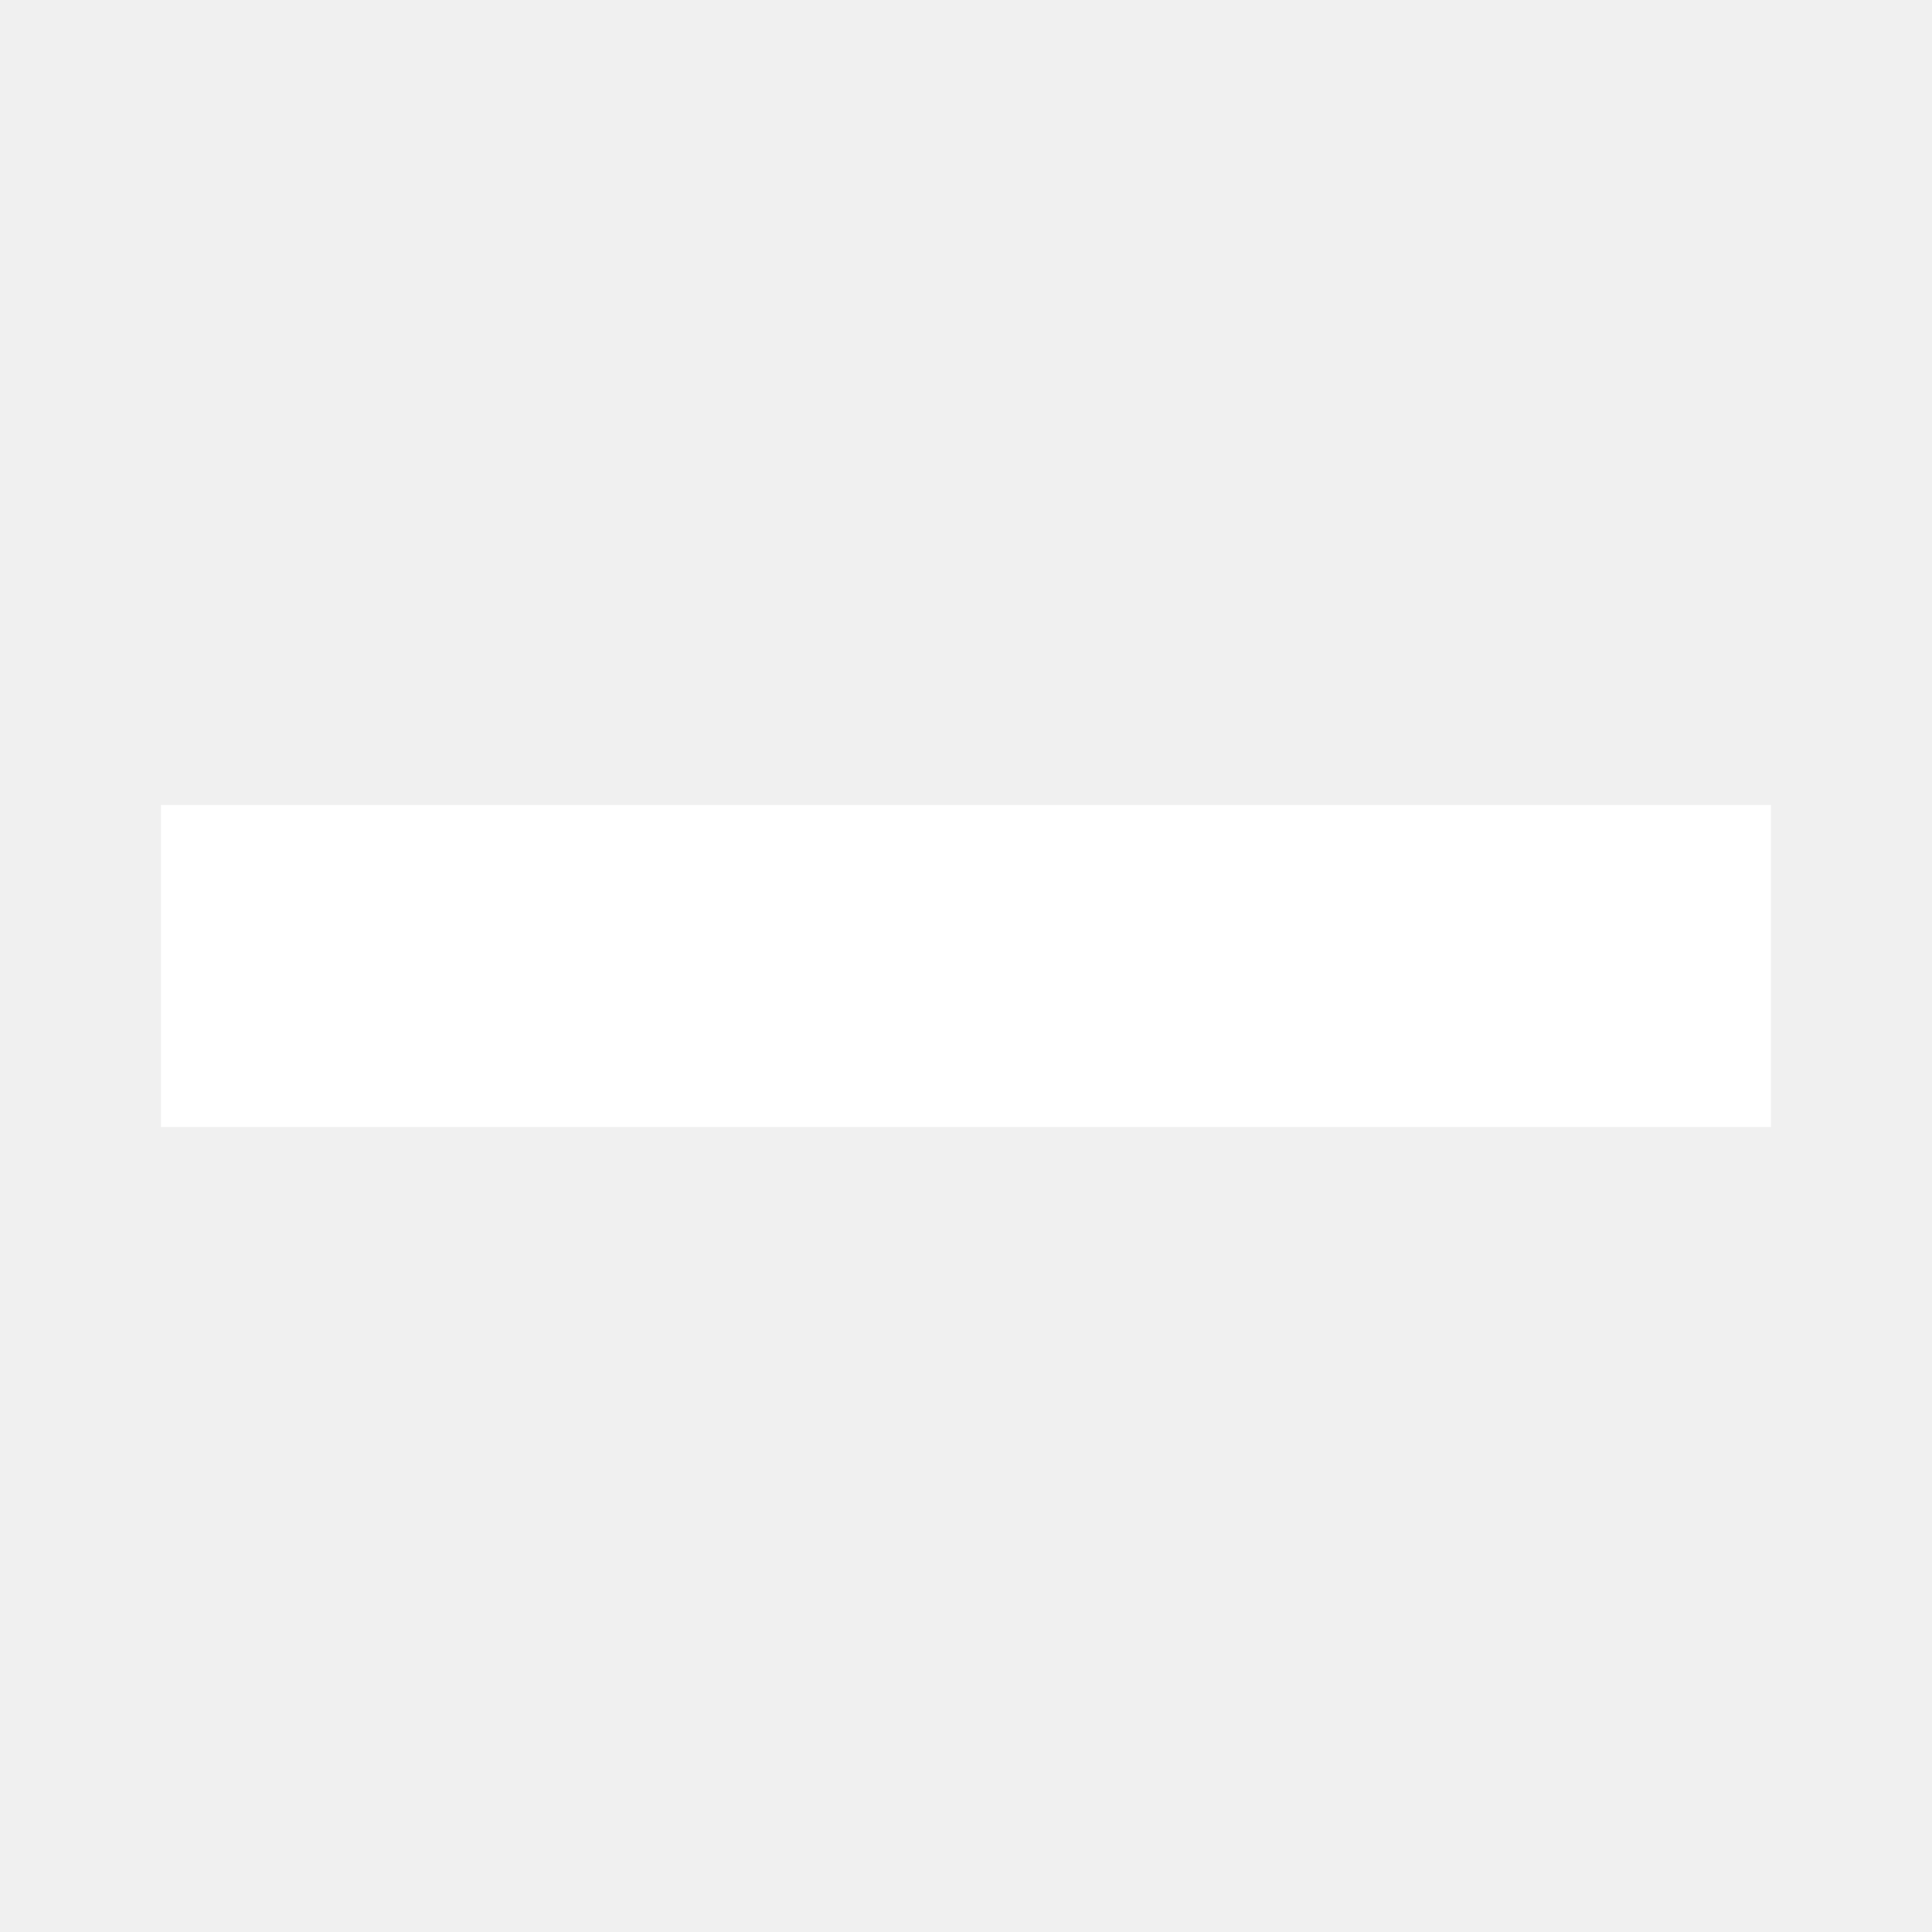
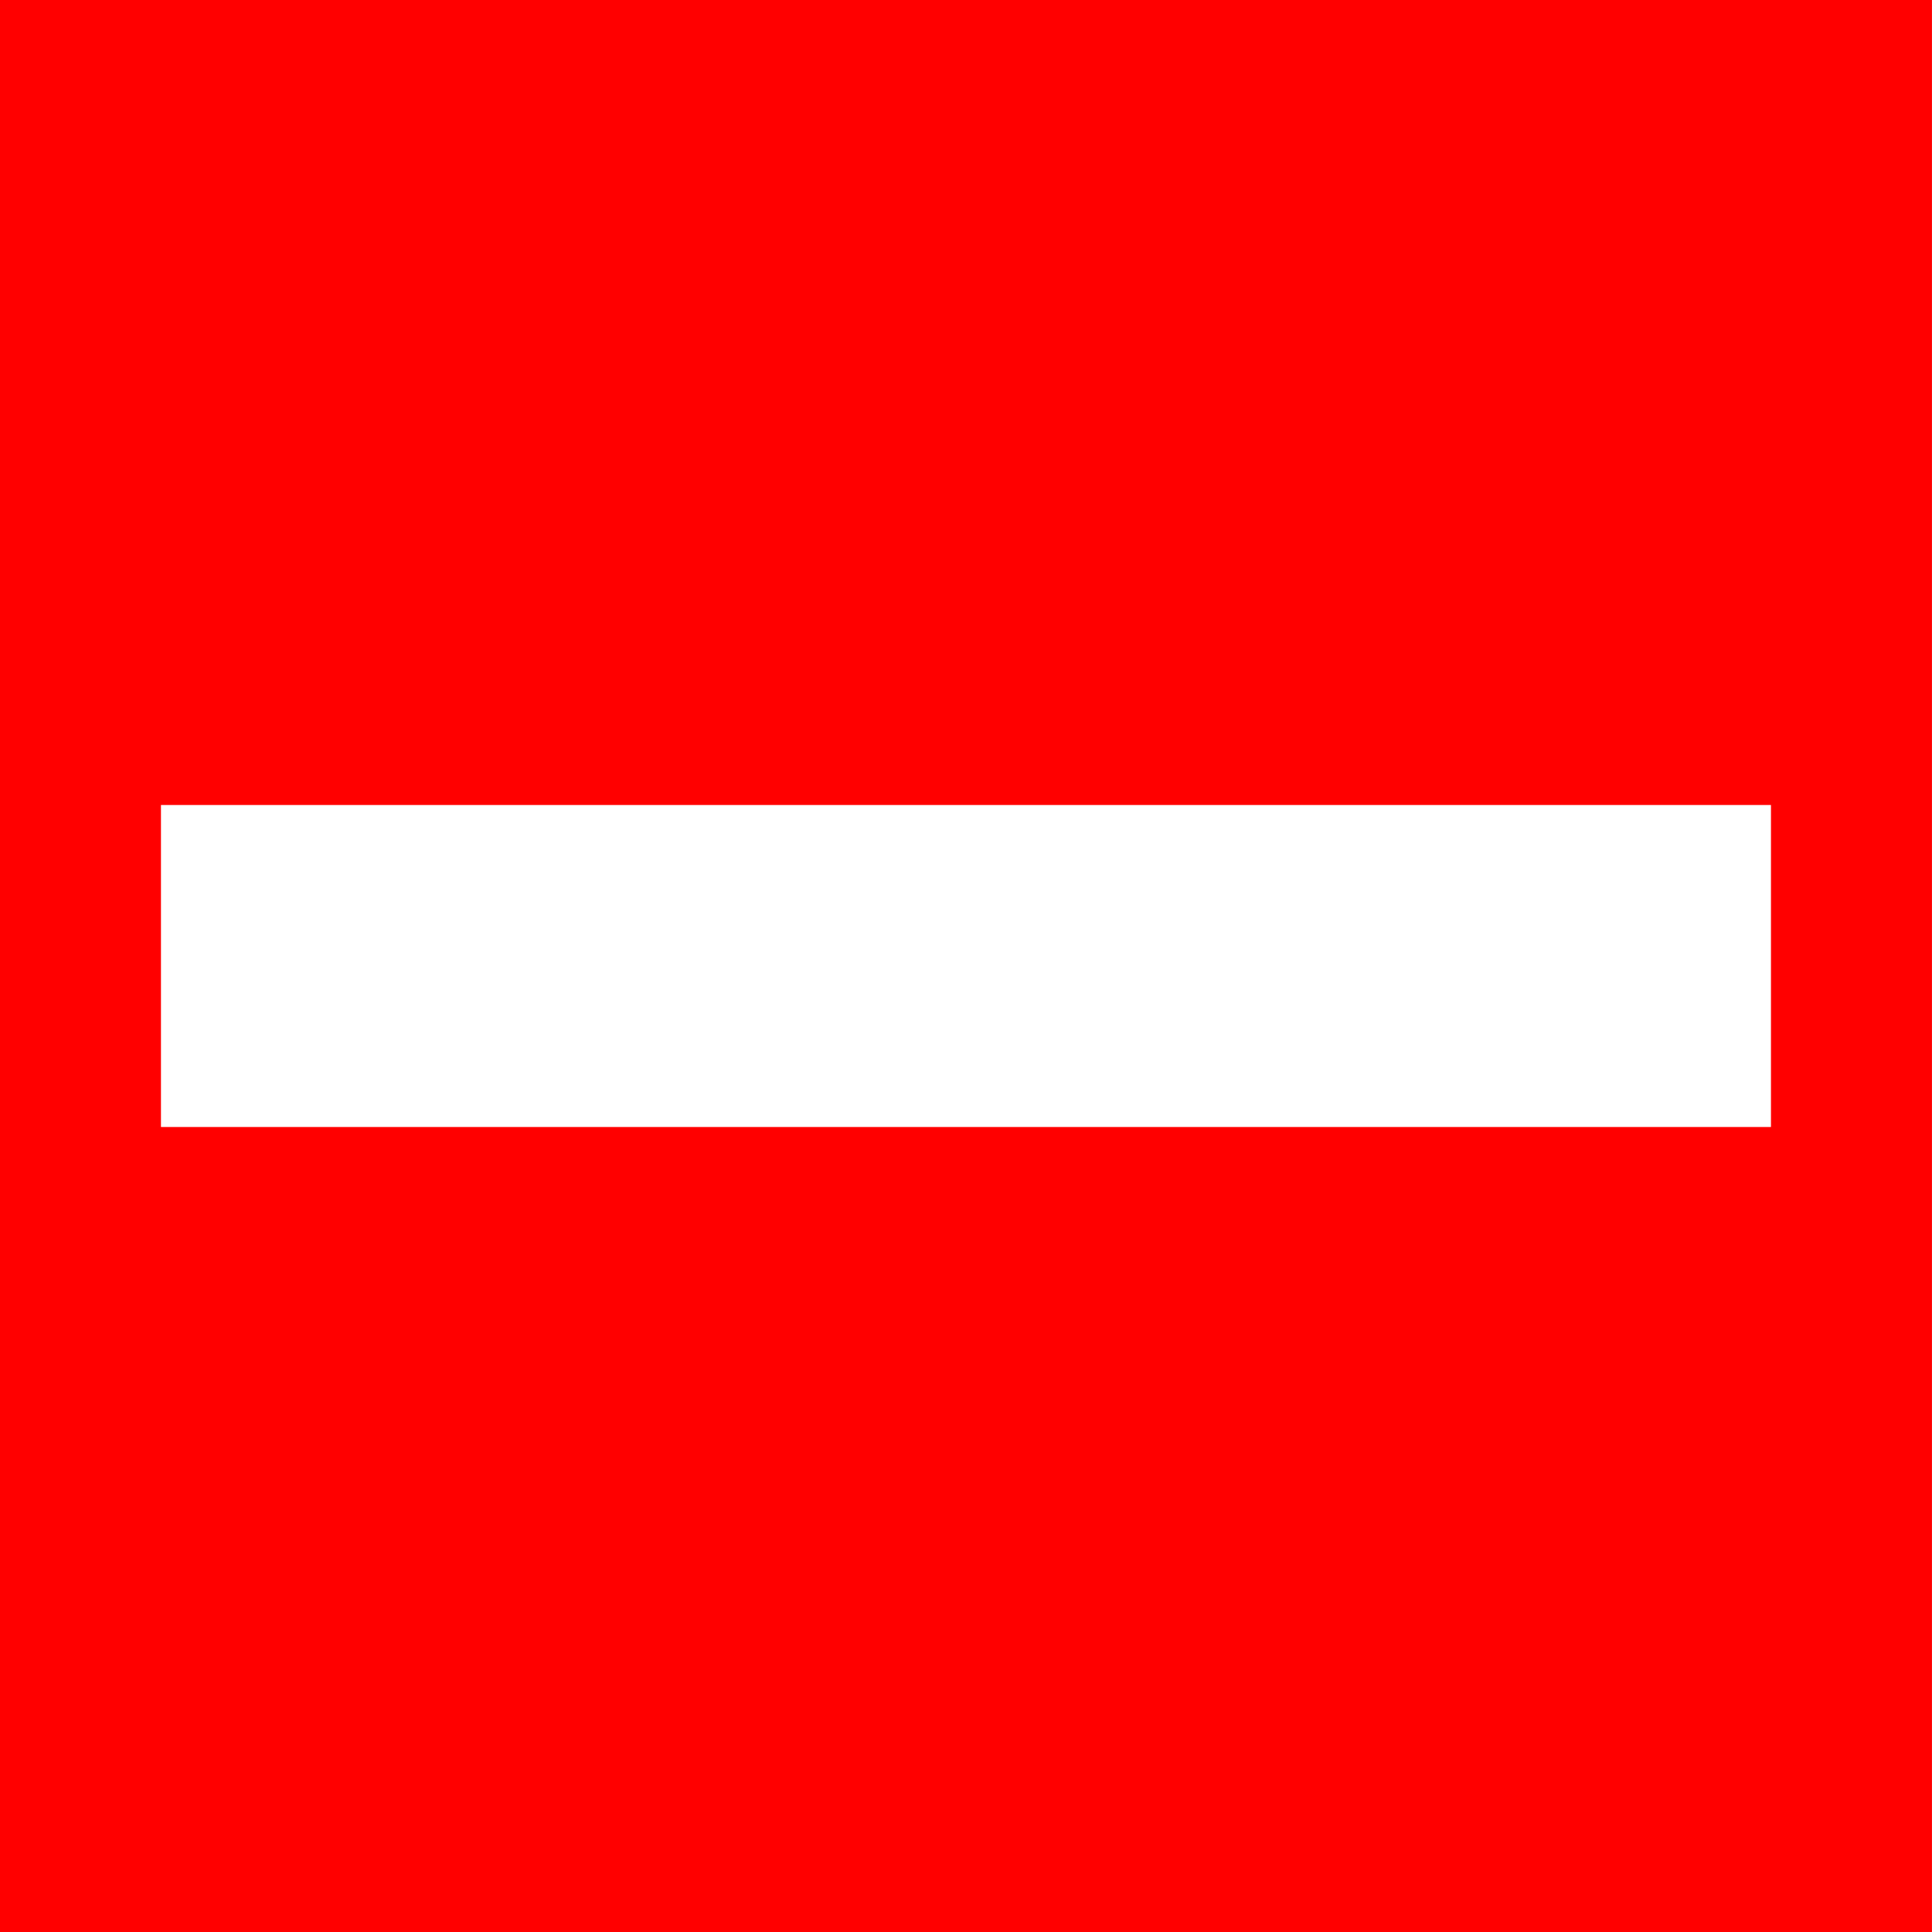
<svg xmlns="http://www.w3.org/2000/svg" width="12" height="12" viewBox="0 0 12 12" id="svg2" version="1.1">
  <defs id="defs4" />
  <g id="layer1" transform="translate(-35.53125,-102.572)">
+     <rect style="opacity:1;fill:#ff0000;fill-opacity:1;fill-rule:nonzero;stroke:none;stroke-width:10;stroke-linecap:round;stroke-miterlimit:4;stroke-dasharray:none;stroke-opacity:1" id="rect4134" width="12" height="12" x="35.531" y="102.572" ry="0" />
    <rect style="opacity:1;fill:#ffffff;fill-opacity:1;fill-rule:nonzero;stroke:none;stroke-width:10;stroke-linecap:round;stroke-miterlimit:4;stroke-dasharray:none;stroke-opacity:1" id="rect4149" width="10" height="2" x="36.531" y="107.572" />
-     <rect style="opacity:1;fill:#ffffff;fill-opacity:0.004;fill-rule:nonzero;stroke:none;stroke-width:10;stroke-linecap:round;stroke-miterlimit:4;stroke-dasharray:none;stroke-opacity:1" id="rect4134" width="12" height="12" x="35.531" y="102.572" ry="0" />
  </g>
</svg>
